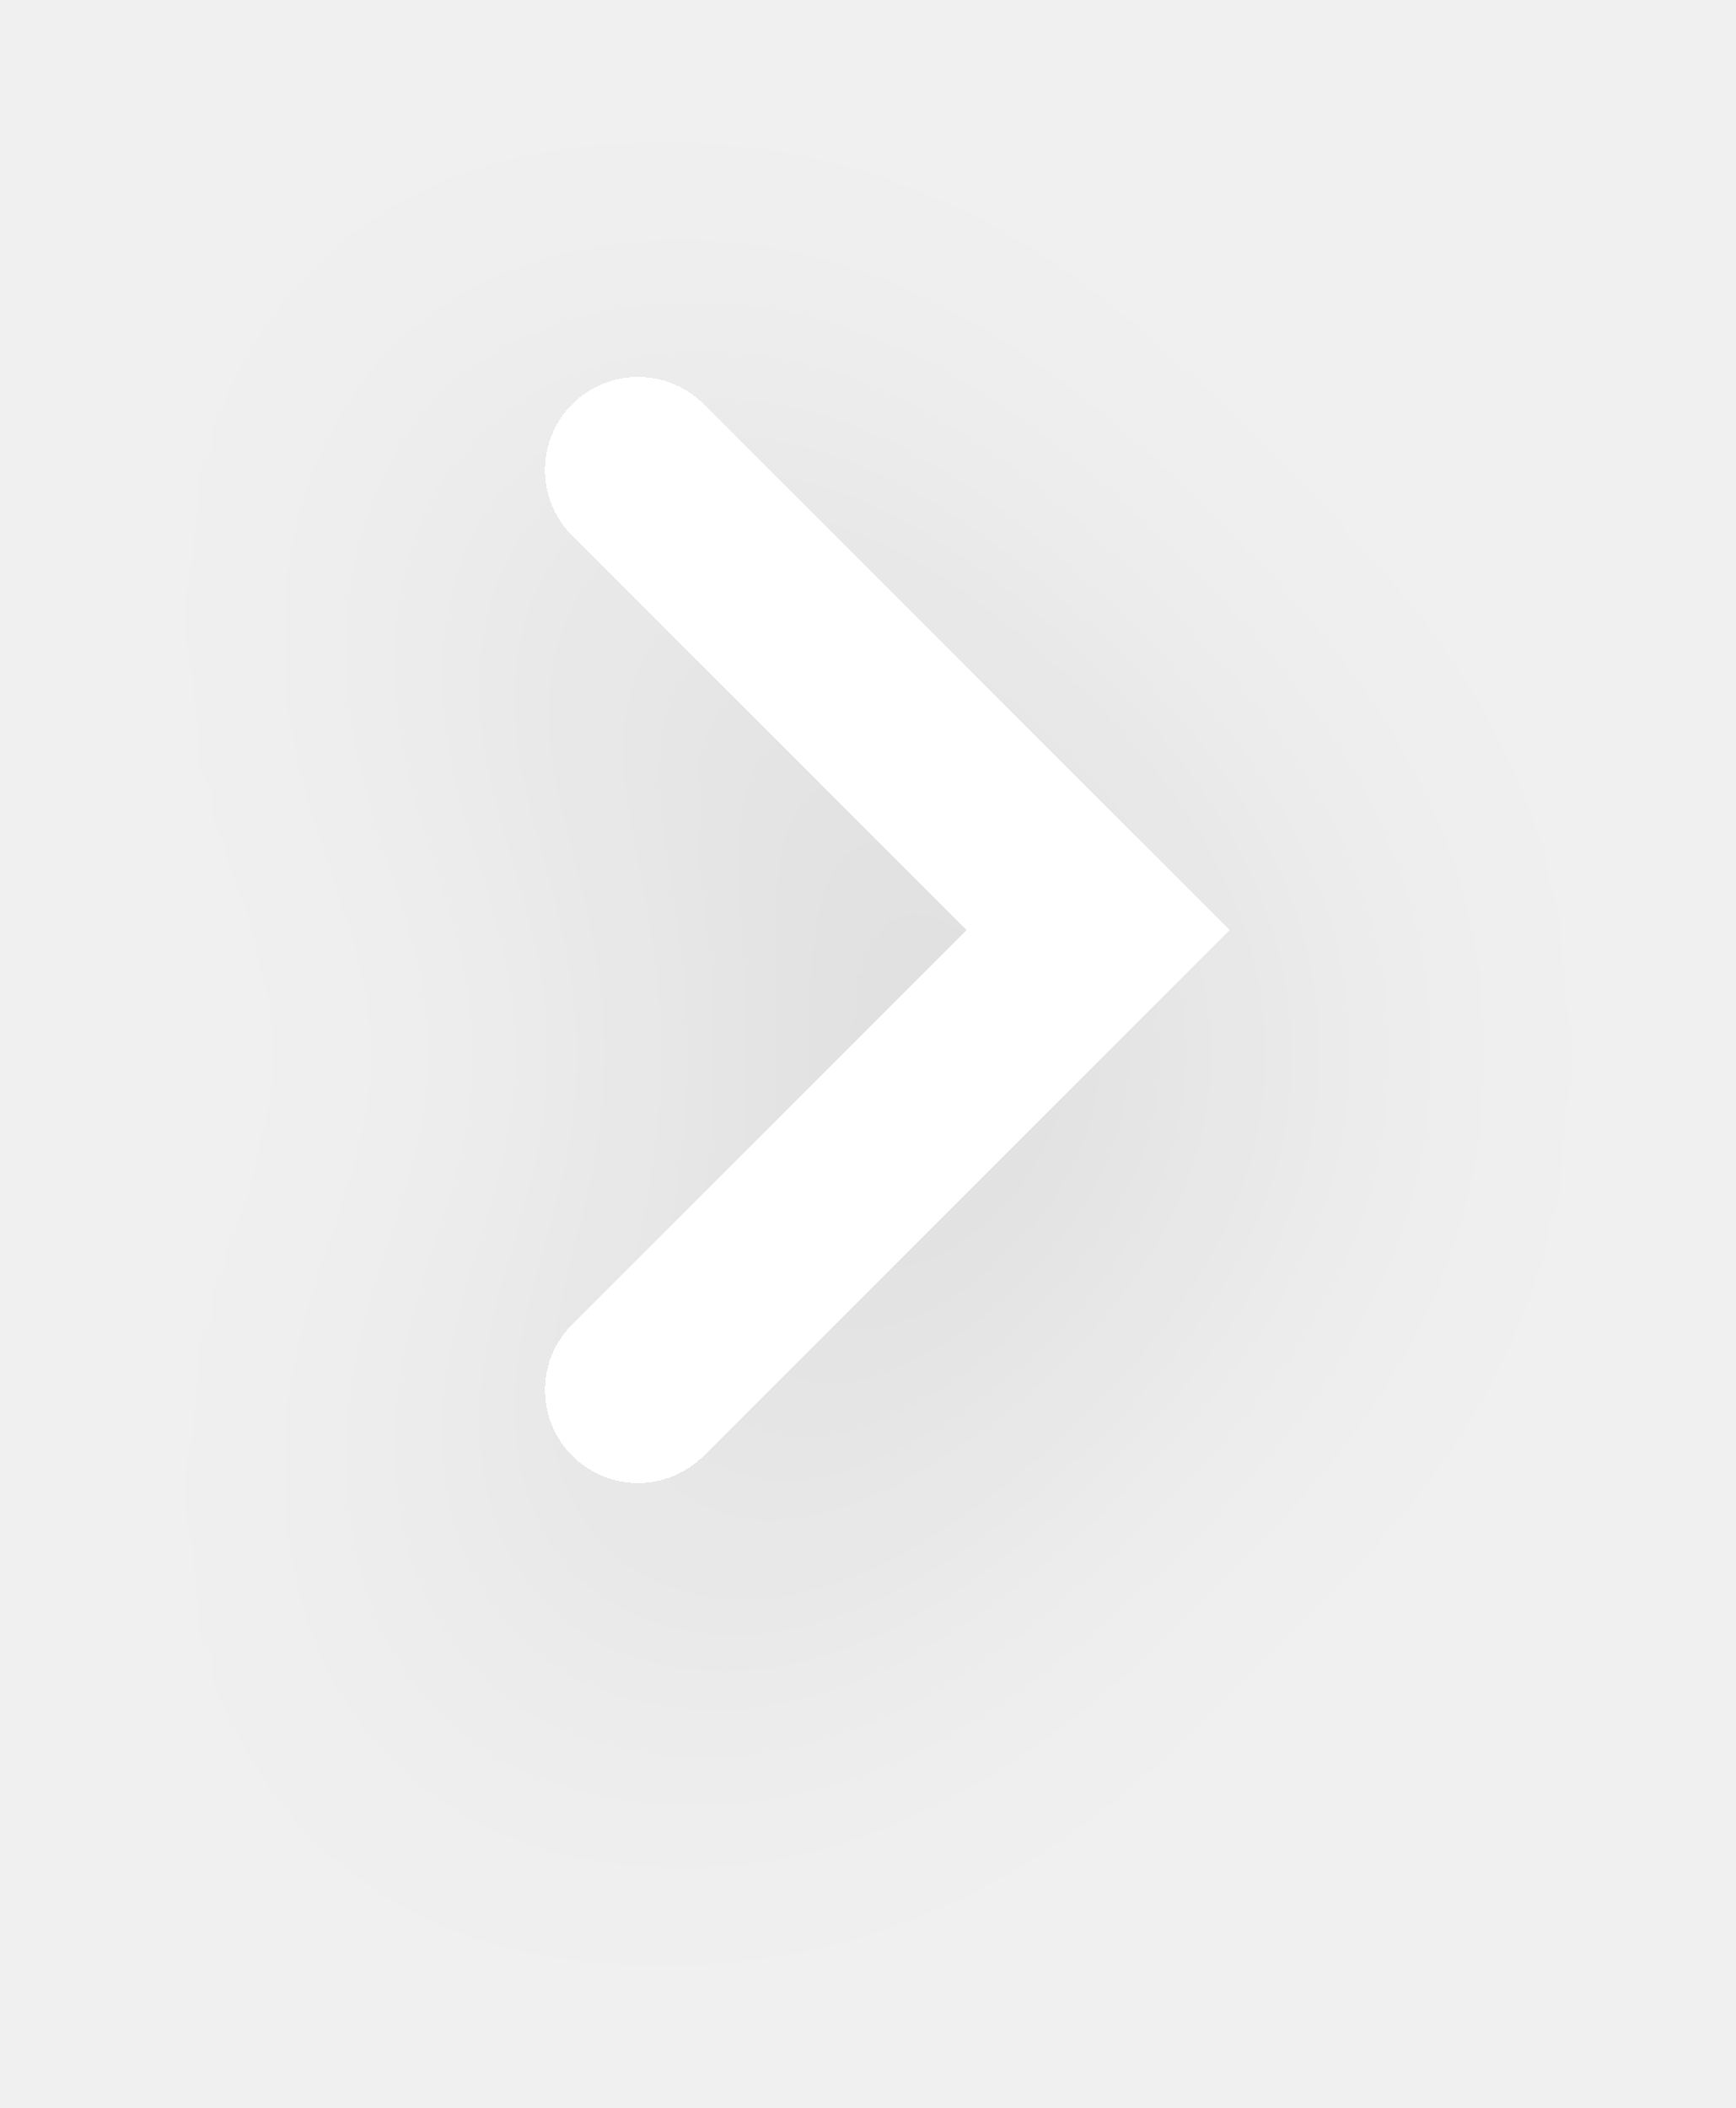
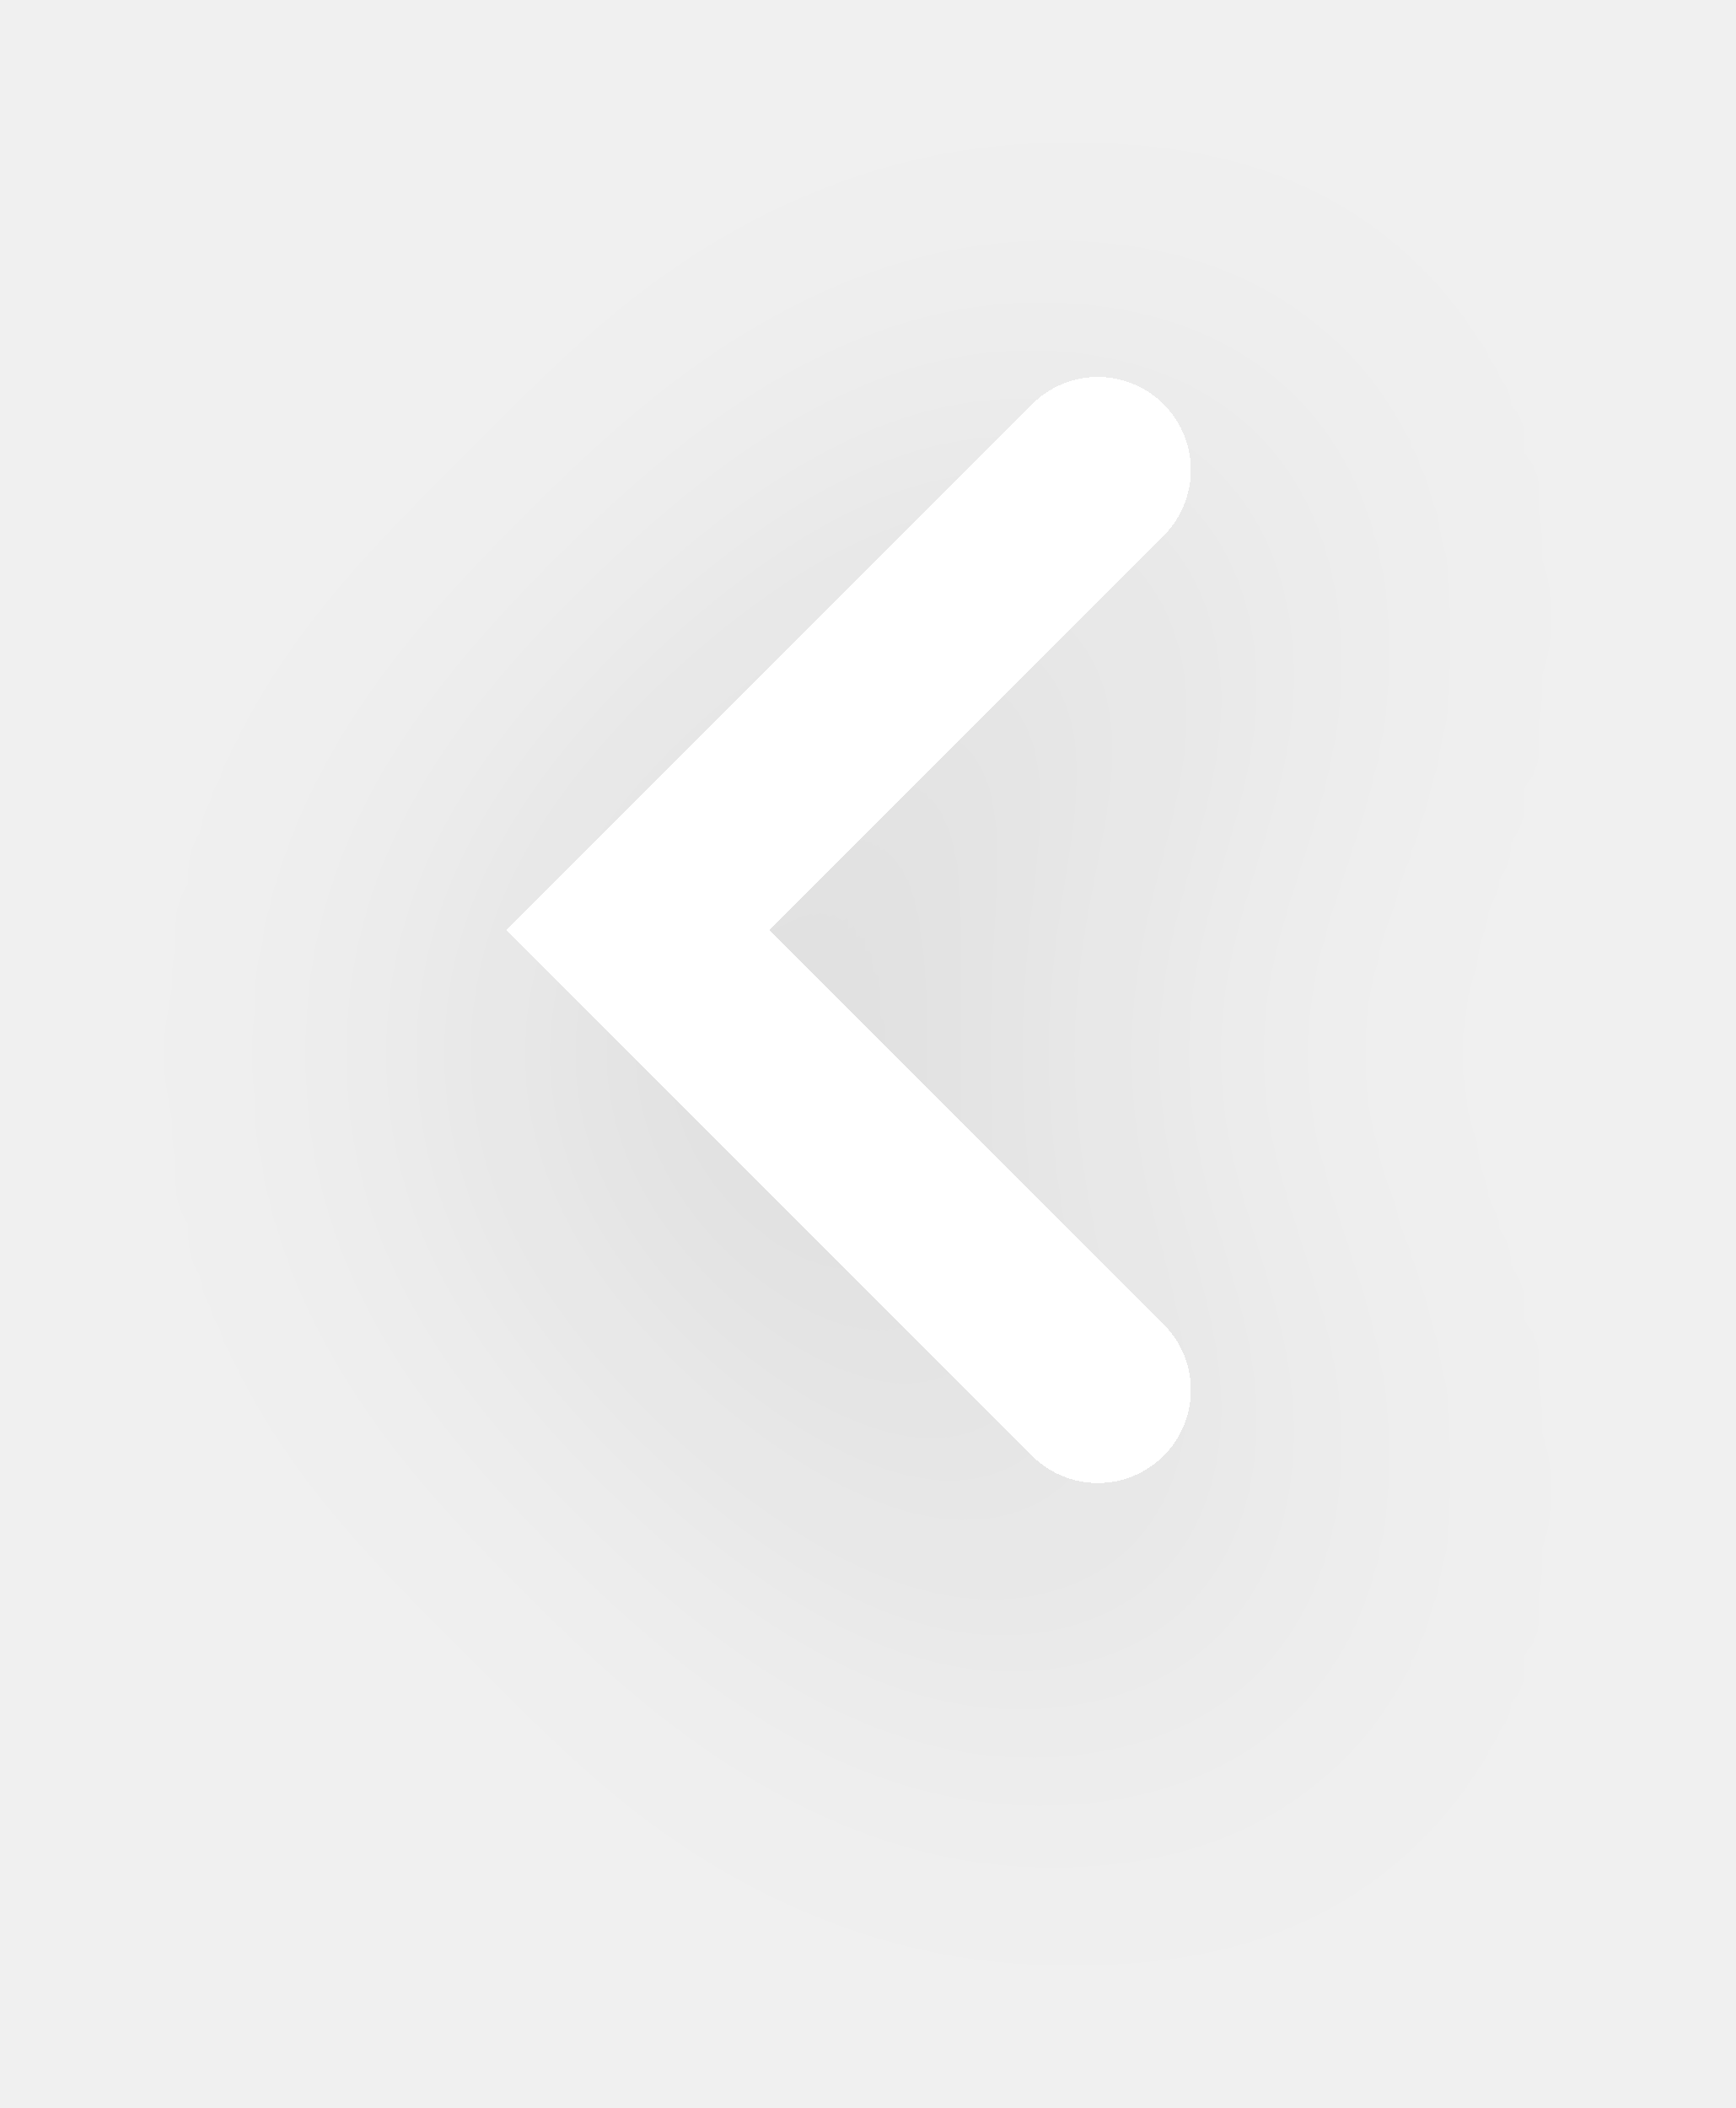
<svg xmlns="http://www.w3.org/2000/svg" width="28" height="34" viewBox="0 0 28 34" fill="none">
-   <g filter="url(#filter0_d_1581_2286)">
-     <path d="M10.291 22.42L17.711 15L10.291 7.58" stroke="white" stroke-width="3" stroke-linecap="round" shape-rendering="crispEdges" />
+   <g filter="url(#filter0_d_1581_2276)">
+     <path d="M17.709 7.58L10.289 15L17.709 22.42" stroke="white" stroke-width="3" stroke-linecap="round" shape-rendering="crispEdges" />
  </g>
  <defs>
-     <filter id="filter0_d_1581_2286" x="0.791" y="0.08" width="27.041" height="33.841" filterUnits="userSpaceOnUse" color-interpolation-filters="sRGB">
+     <filter id="filter0_d_1581_2276" x="0.168" y="0.08" width="27.041" height="33.841" filterUnits="userSpaceOnUse" color-interpolation-filters="sRGB">
      <feFlood flood-opacity="0" result="BackgroundImageFix" />
      <feColorMatrix in="SourceAlpha" type="matrix" values="0 0 0 0 0 0 0 0 0 0 0 0 0 0 0 0 0 0 127 0" result="hardAlpha" />
      <feOffset dy="2" />
      <feGaussianBlur stdDeviation="4" />
      <feComposite in2="hardAlpha" operator="out" />
      <feColorMatrix type="matrix" values="0 0 0 0 0 0 0 0 0 0 0 0 0 0 0 0 0 0 0.16 0" />
-       <feBlend mode="normal" in2="BackgroundImageFix" result="effect1_dropShadow_1581_2286" />
-       <feBlend mode="normal" in="SourceGraphic" in2="effect1_dropShadow_1581_2286" result="shape" />
+       <feBlend mode="normal" in2="BackgroundImageFix" result="effect1_dropShadow_1581_2276" />
+       <feBlend mode="normal" in="SourceGraphic" in2="effect1_dropShadow_1581_2276" result="shape" />
    </filter>
  </defs>
</svg>
